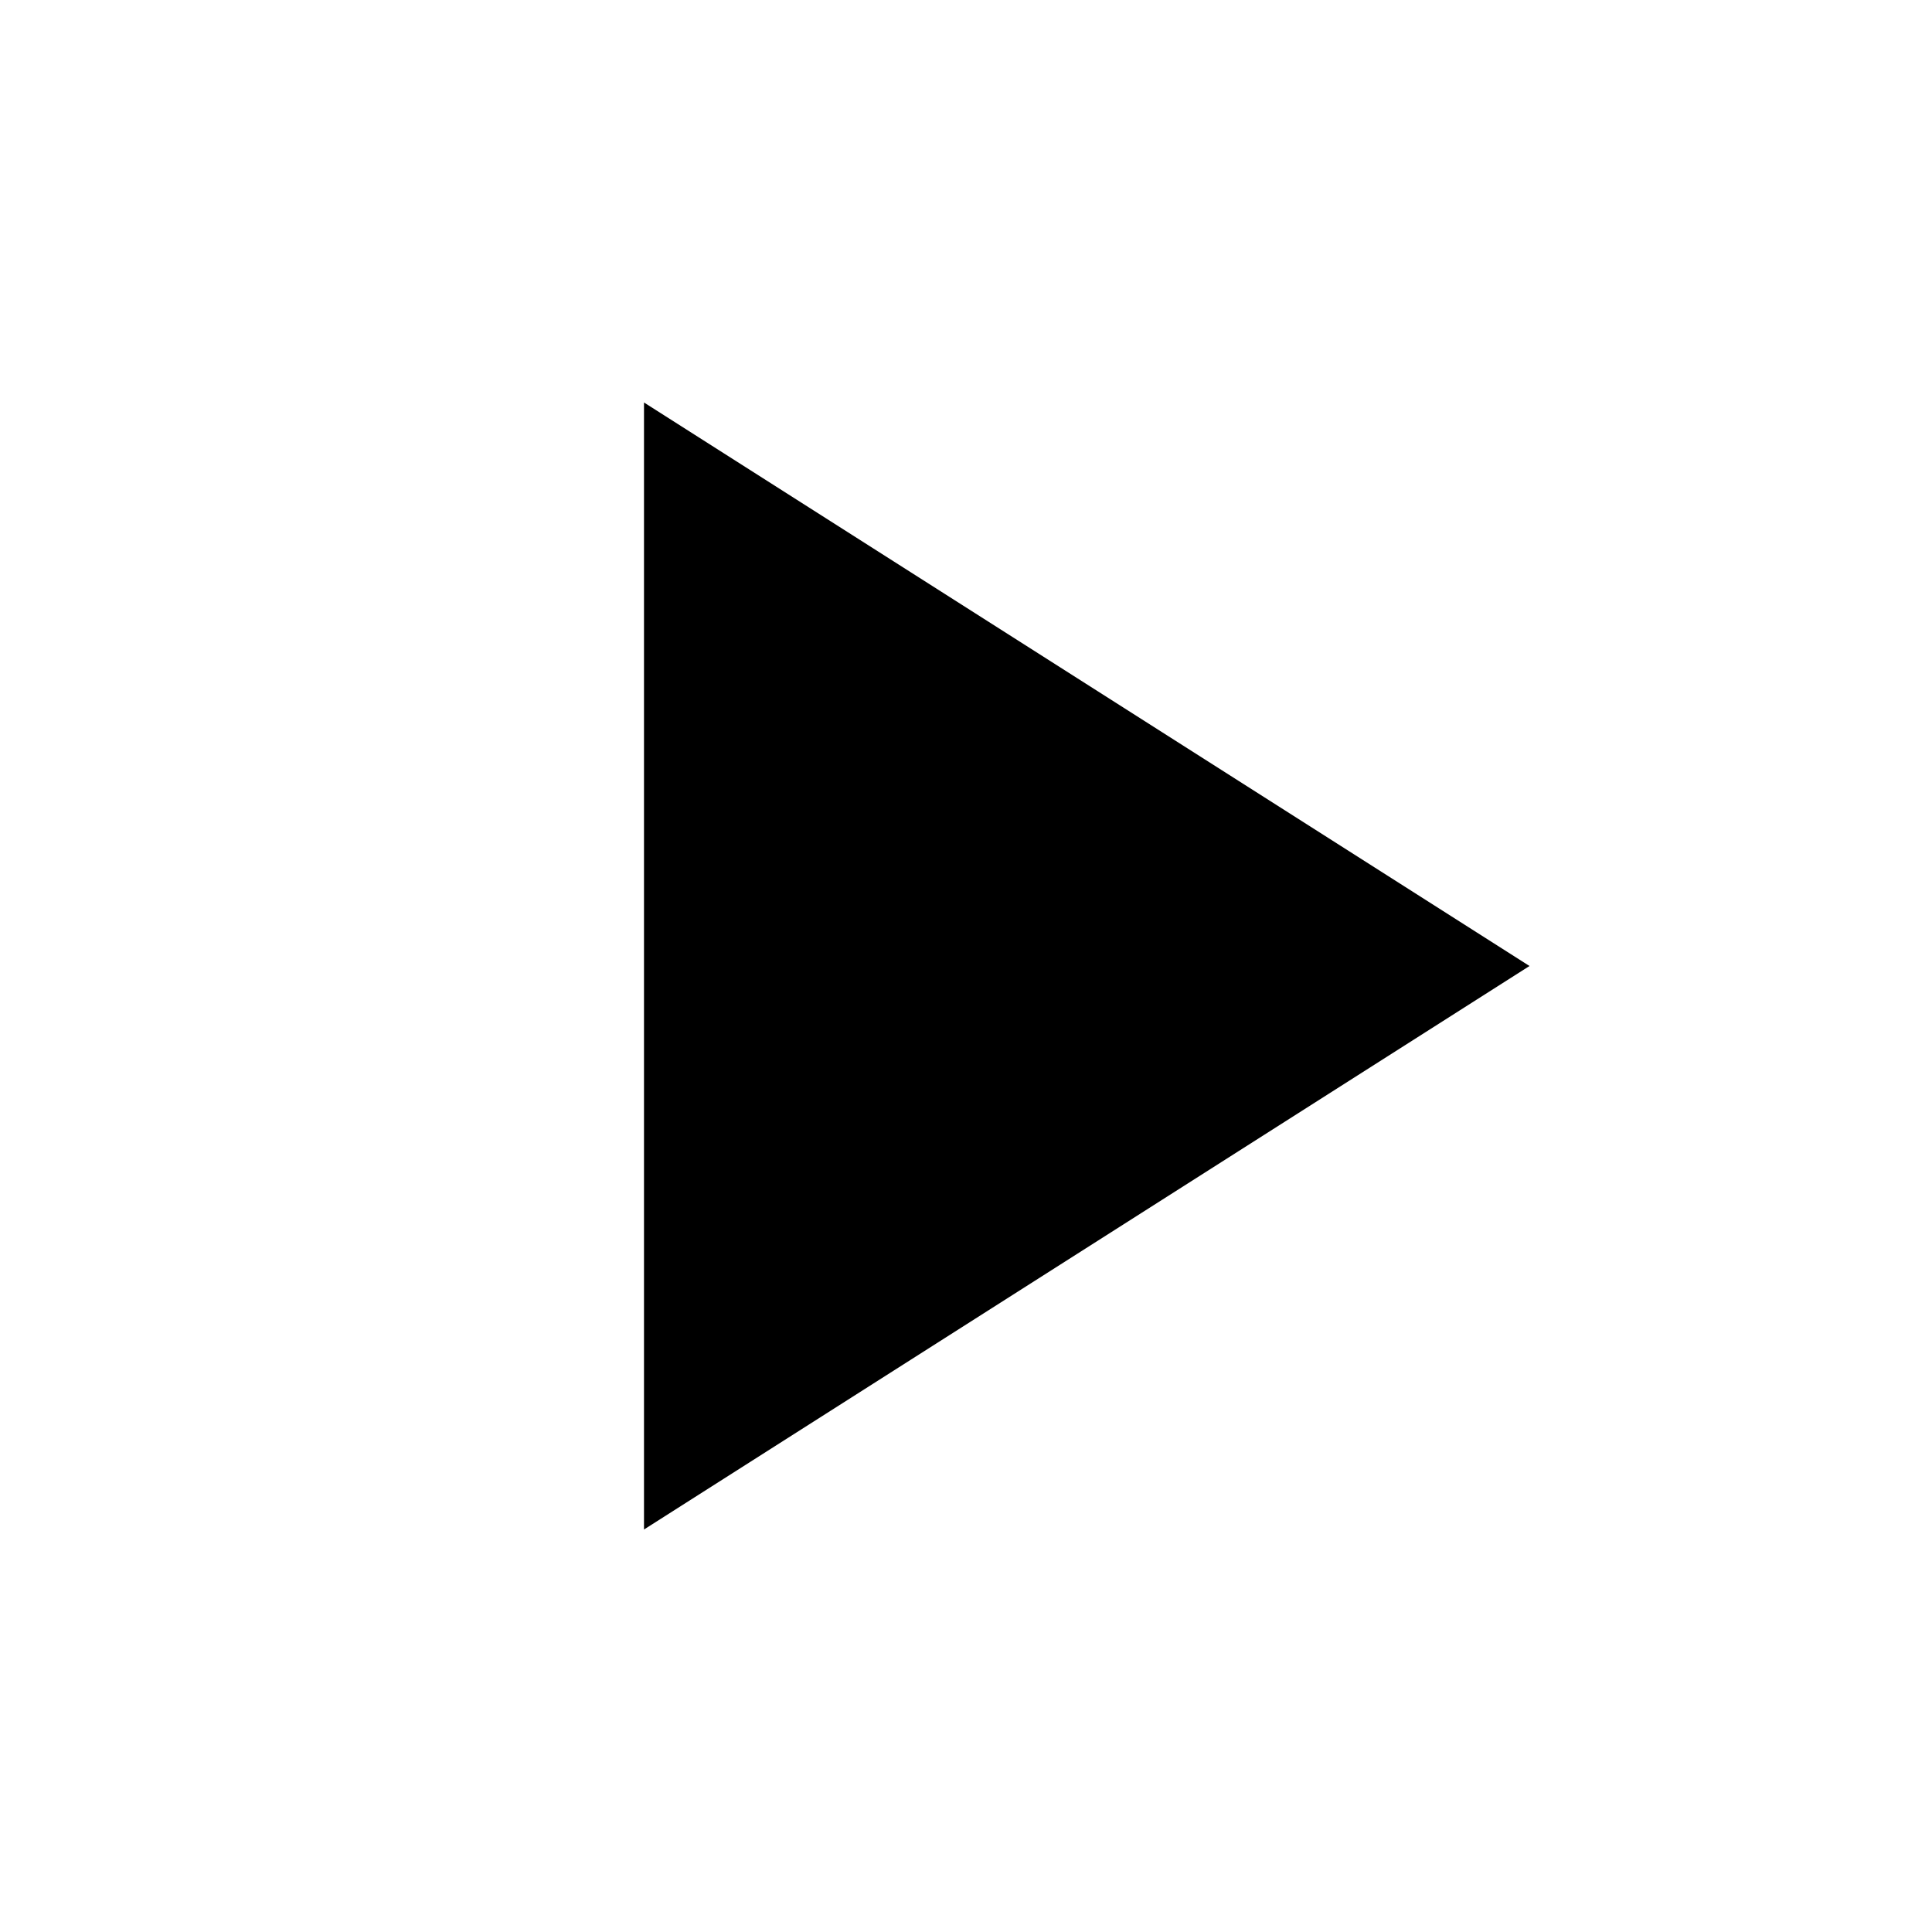
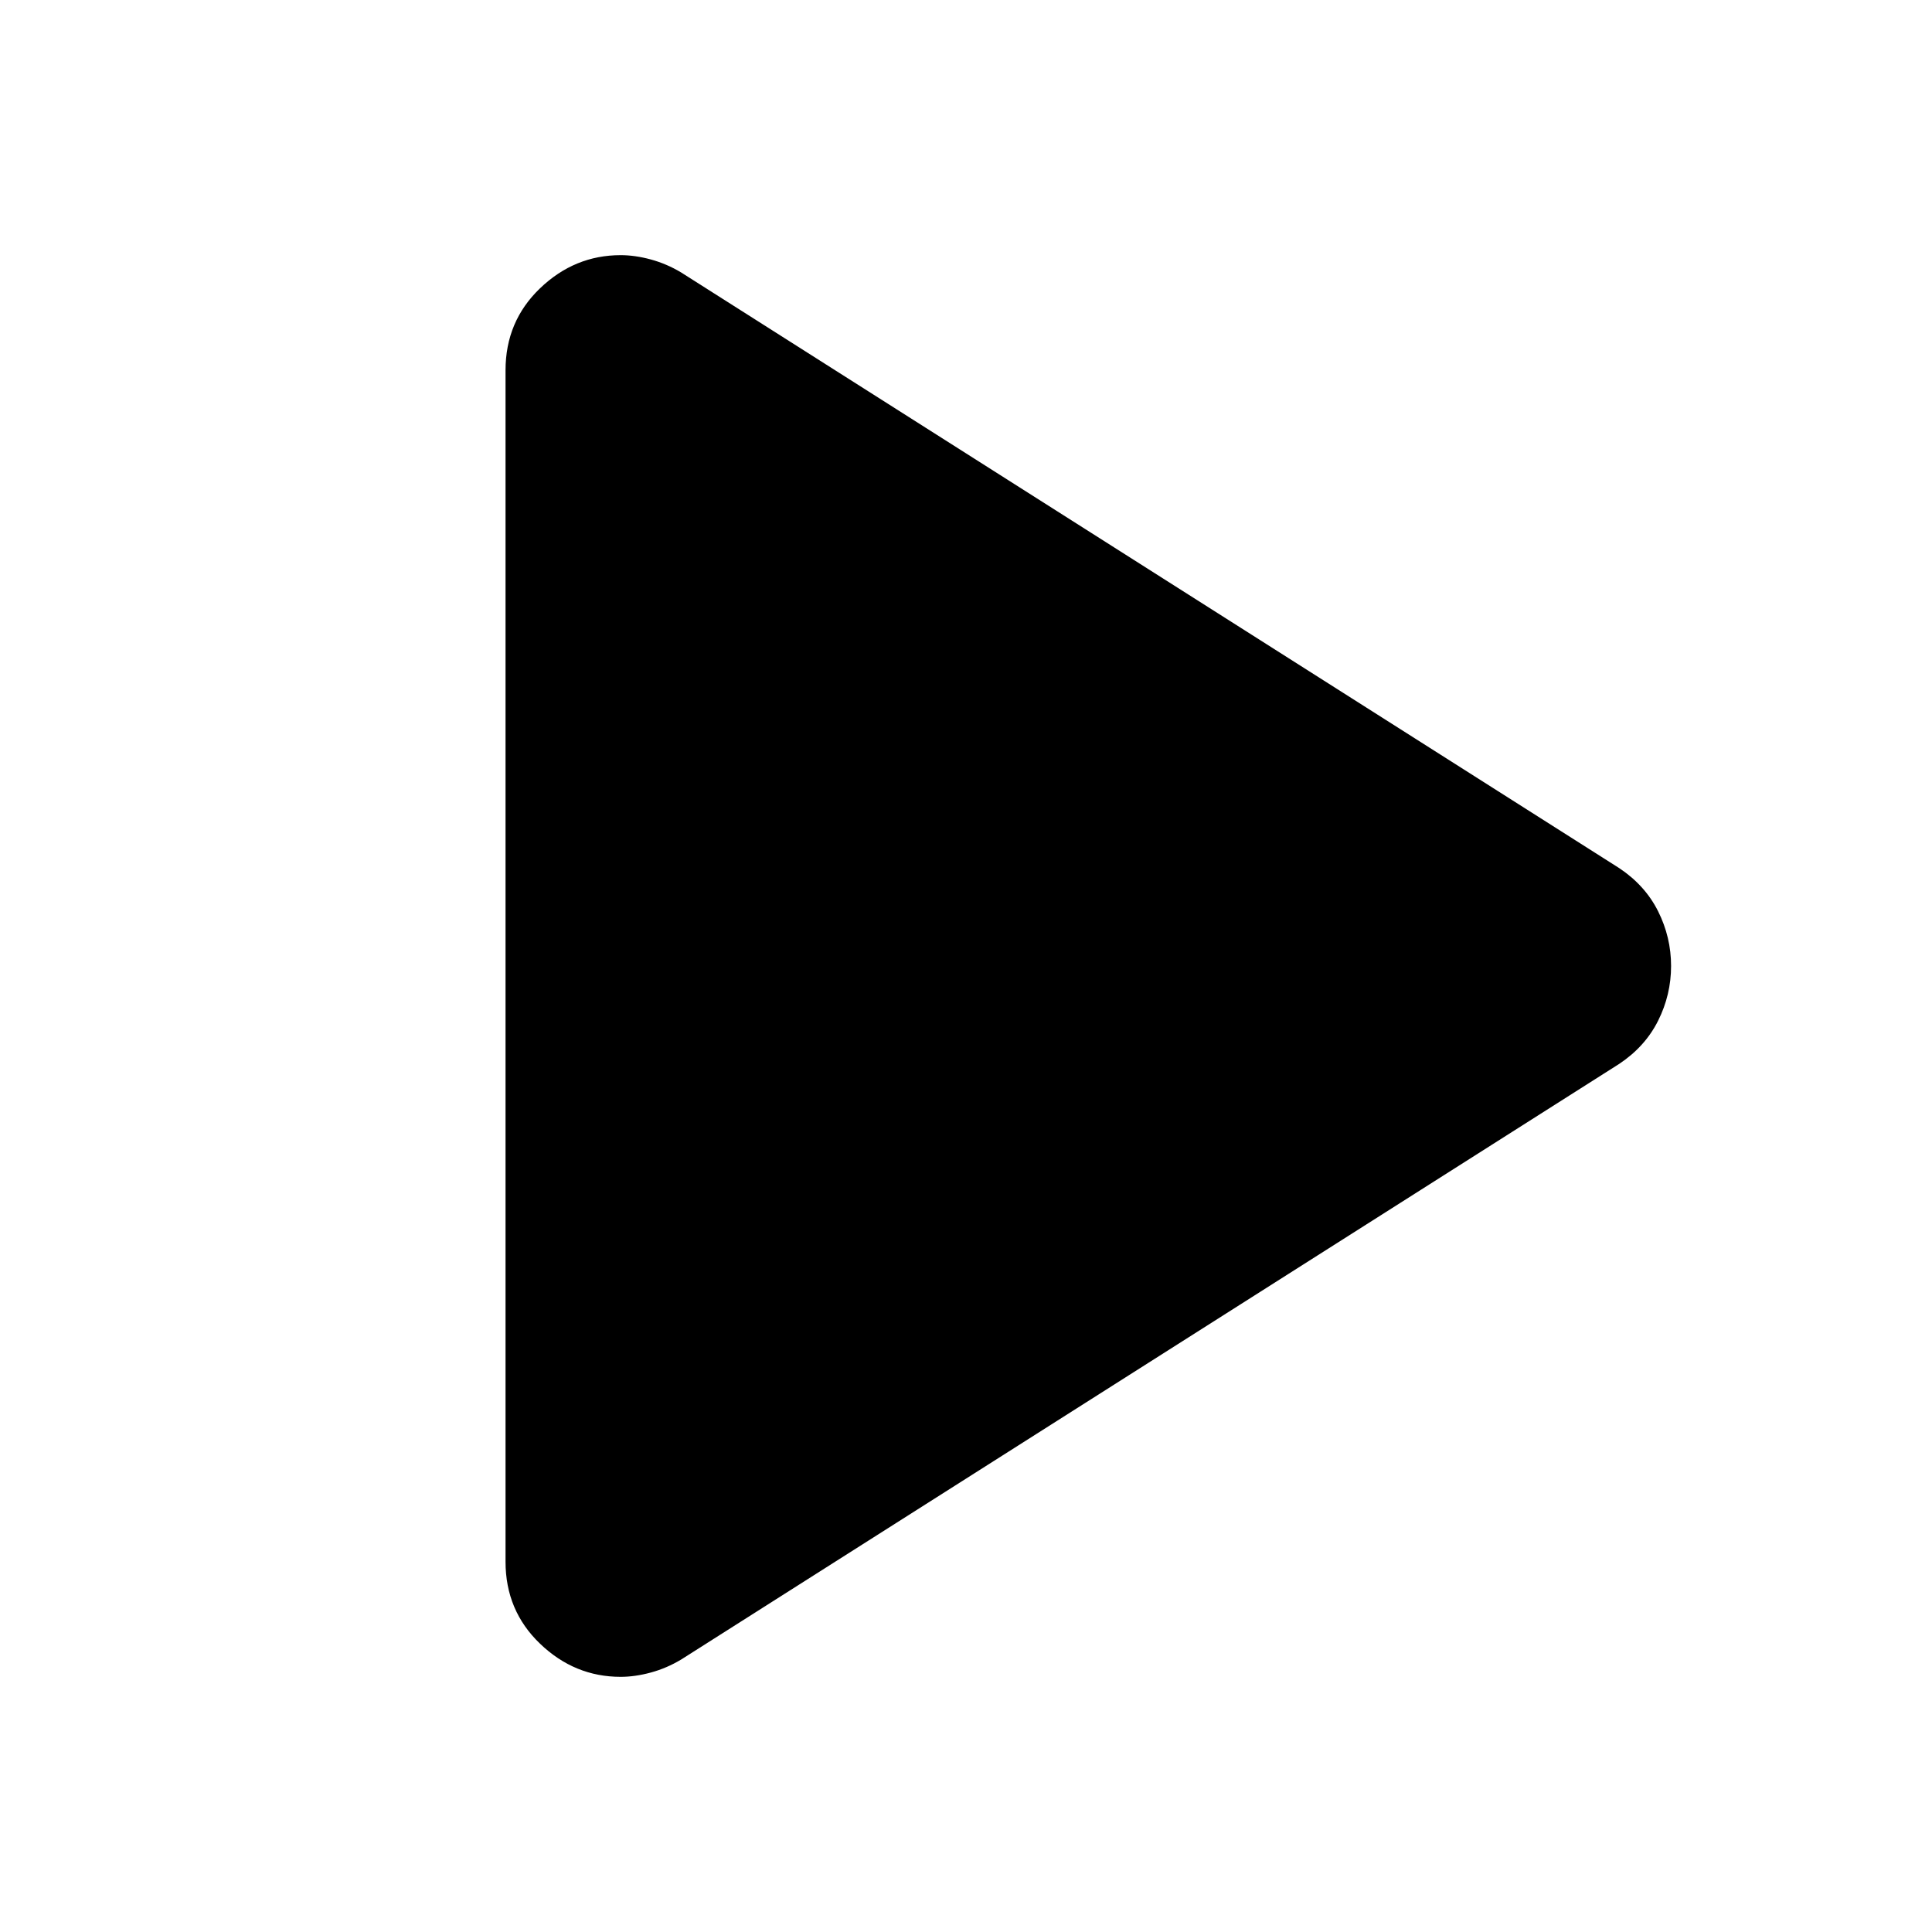
- <svg xmlns="http://www.w3.org/2000/svg" width="24" height="24" viewBox="0 0 24 24" fill="none" stroke="black" stroke-width="1.7" stroke-linecap="round" stroke-linejoin="round">
-   <path d="m8 5 11 7-11 7Z" fill="black" stroke="none" />
+ <svg xmlns="http://www.w3.org/2000/svg" width="24" height="24" viewBox="144.336 -815.664 671.329 671.329">
+   <path d="M320-273v-414q0-17 12-28.5t28-11.5q5 0 10.5 1.5T381-721l326 207q9 6 13.5 15t4.5 19q0 10-4.5 19T707-446L381-239q-5 3-10.5 4.5T360-233q-16 0-28-11.5T320-273Z" />
</svg>
